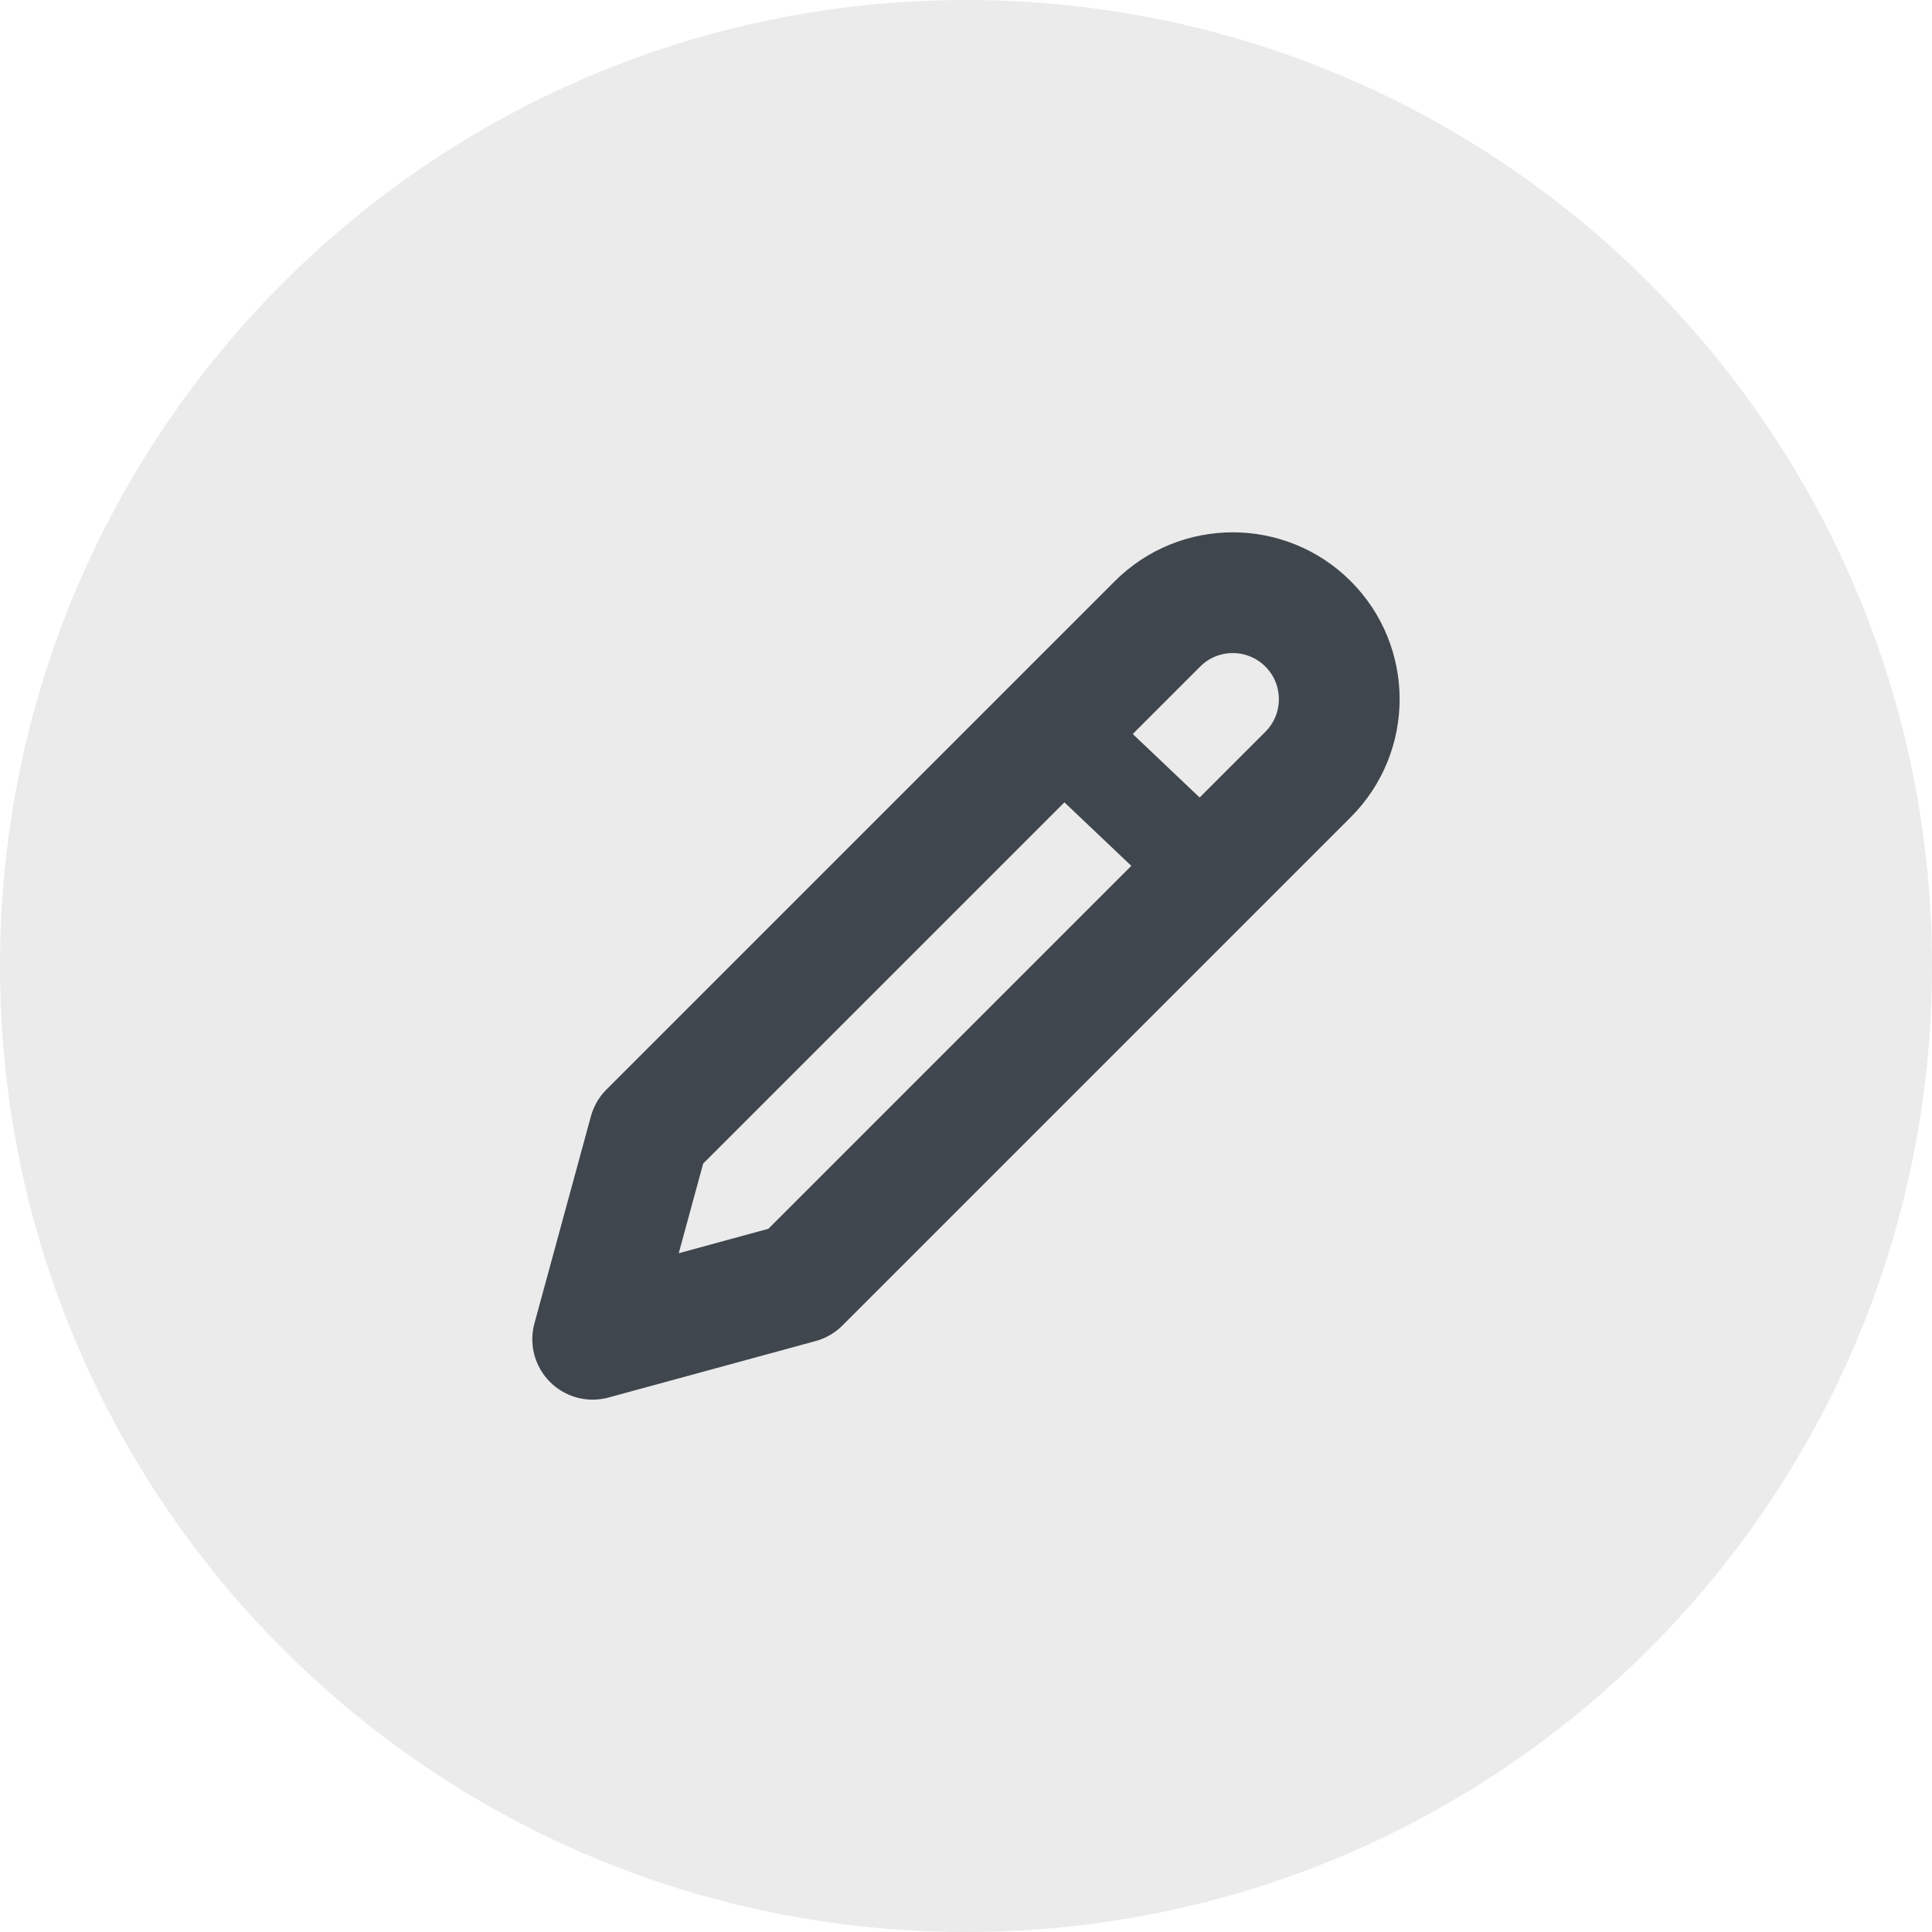
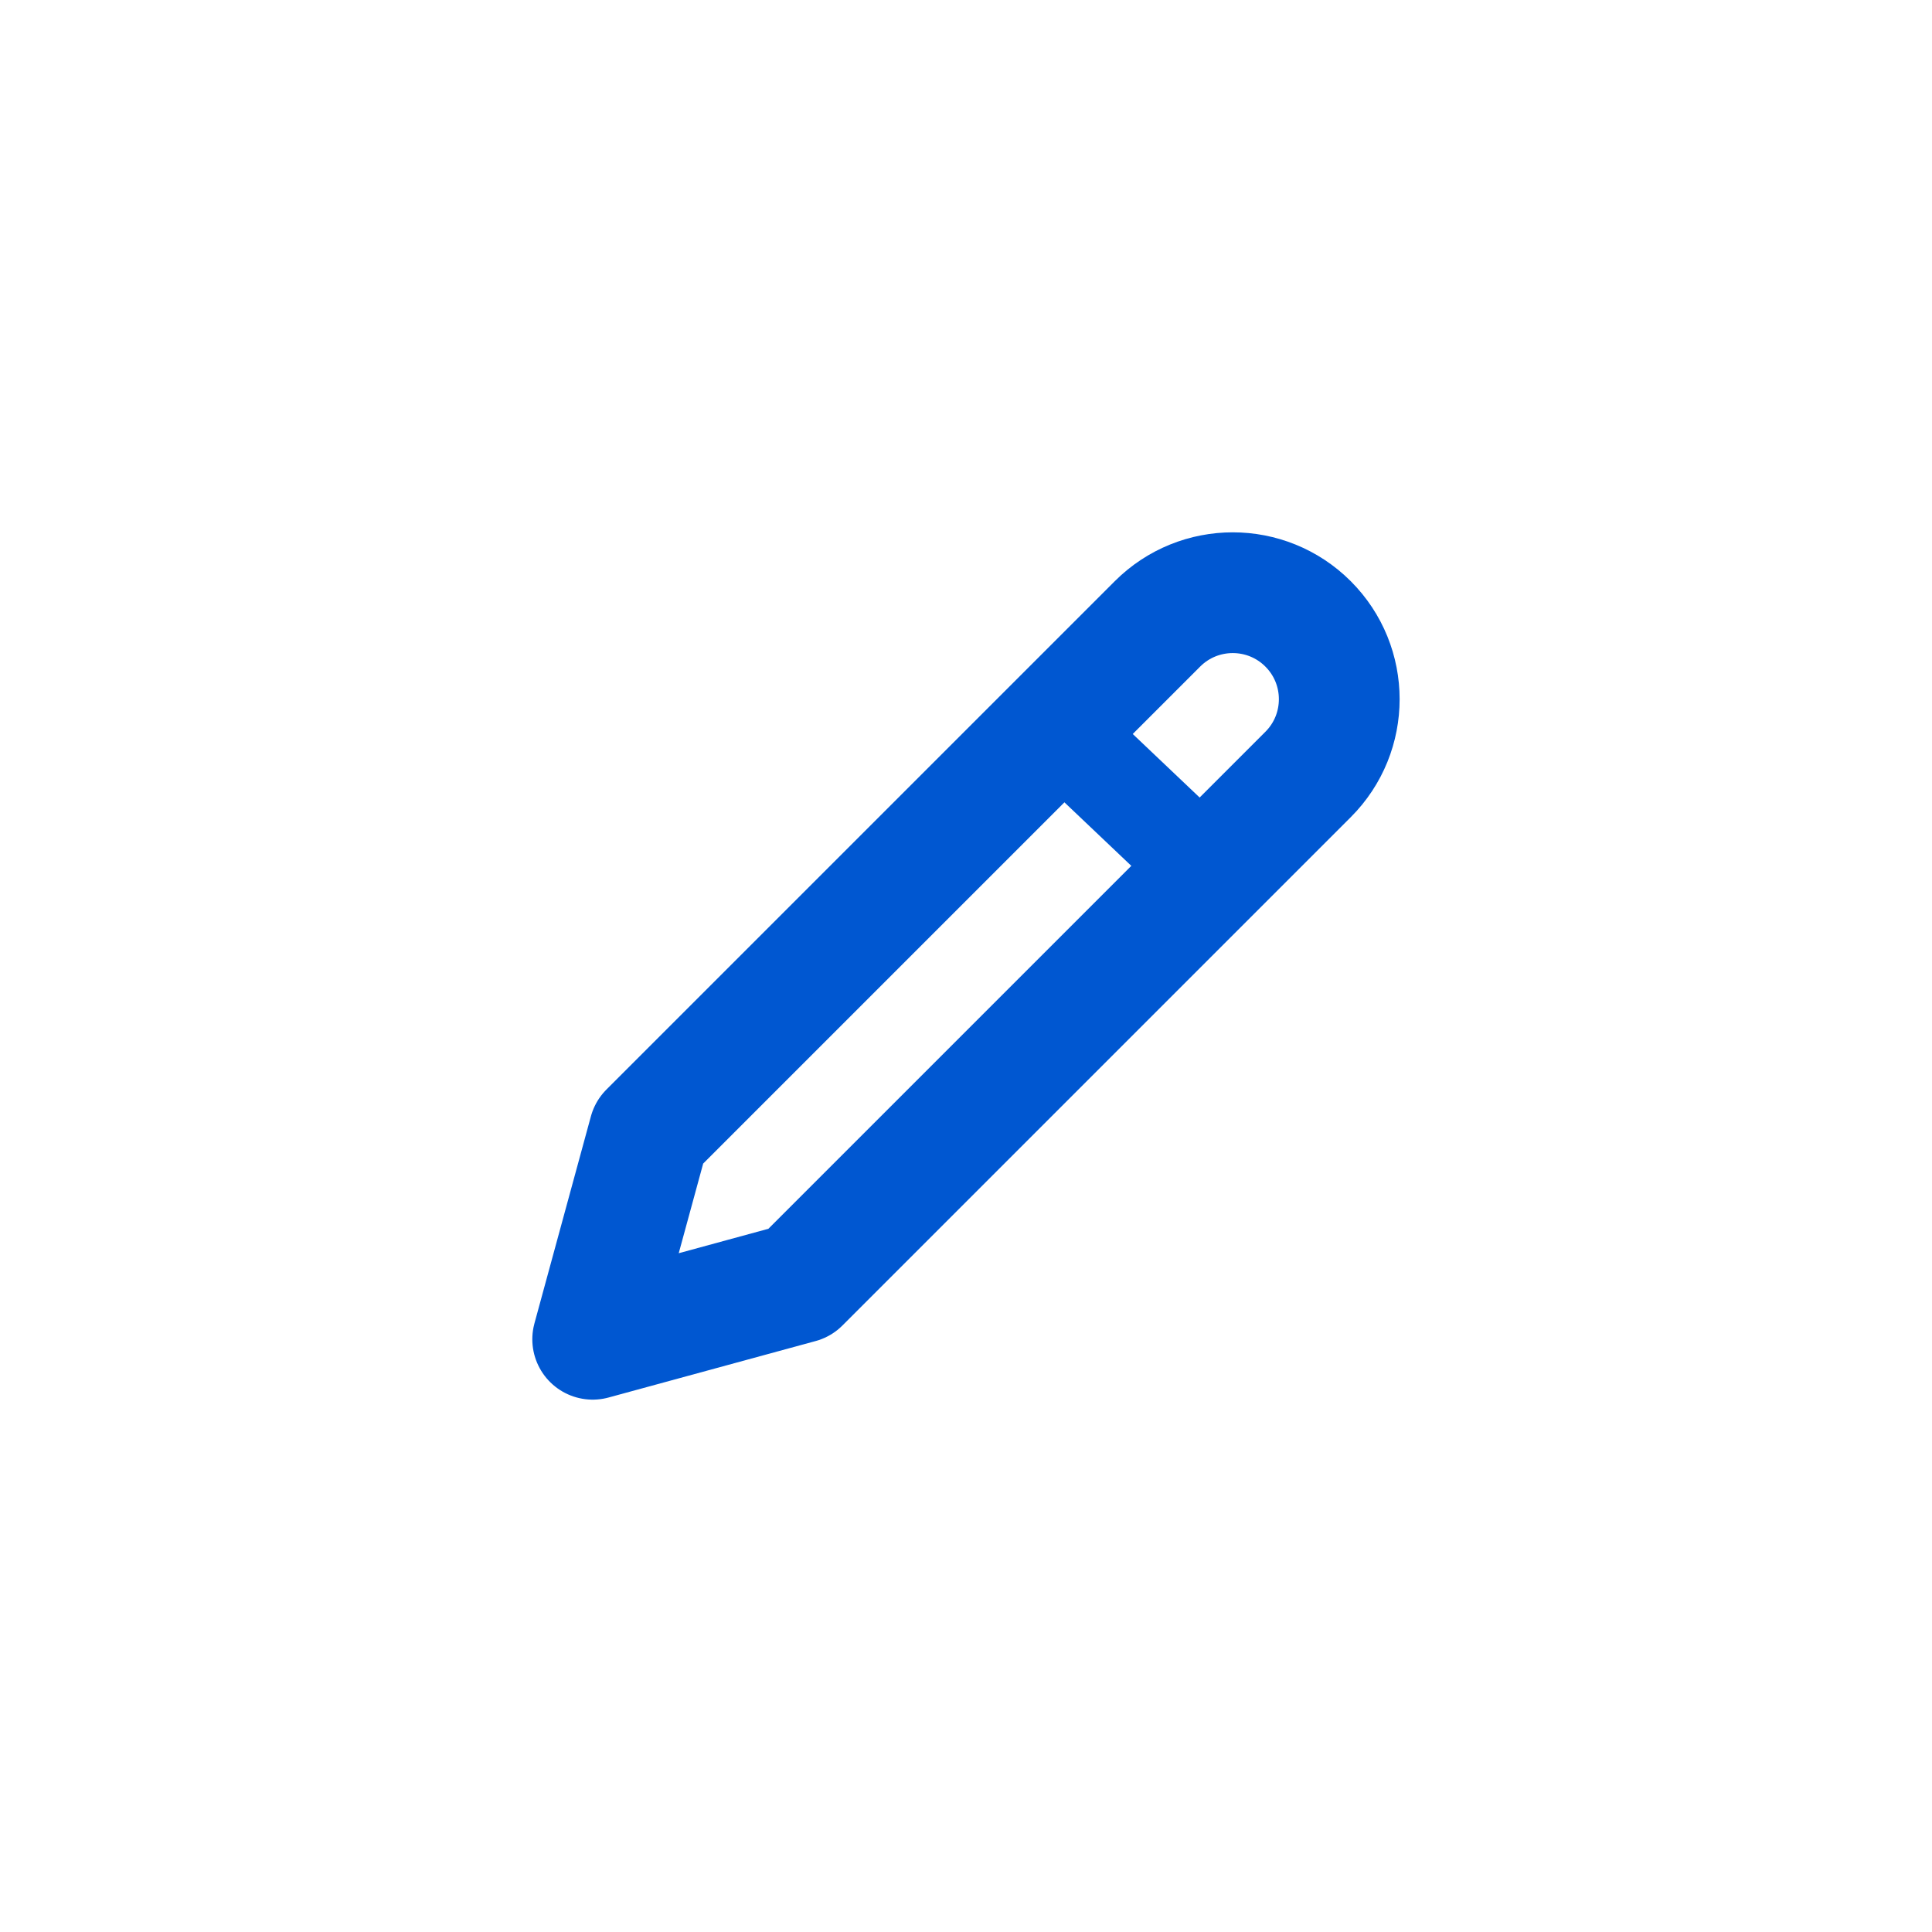
<svg xmlns="http://www.w3.org/2000/svg" width="40" height="40" viewBox="0 0 40 40">
  <g id="button.edit" transform="translate(-352.981 -389.981)">
-     <rect id="Rectangle_7" data-name="Rectangle 7" width="40" height="40" rx="20" transform="translate(352.981 389.981)" fill="#ebebeb" />
+     <rect id="Rectangle_7" data-name="Rectangle 7" width="40" height="40" rx="20" transform="translate(352.981 389.981)" fill="none" />
    <g id="Group_6504" data-name="Group 6504">
-       <path id="edit-2" d="M13.693,2.817a2.2,2.2,0,0,1,3.118,3.118L6.287,16.459,2,17.628l1.169-4.287Z" transform="translate(363.252 400.081)" fill="none" stroke="#3f464d" stroke-linecap="round" stroke-linejoin="round" stroke-width="2.5" />
-       <path id="Path_4828" data-name="Path 4828" d="M377.946,407.993l-3.265-3.1" fill="none" stroke="#3f464d" stroke-width="2" />
+       <path id="edit-2" d="M13.693,2.817a2.2,2.2,0,0,1,3.118,3.118L6.287,16.459,2,17.628l1.169-4.287Z" transform="translate(363.252 400.081)" fill="none" stroke="#0057d1" stroke-linecap="round" stroke-linejoin="round" stroke-width="2.5" />
+       <path id="Path_4828" data-name="Path 4828" d="M377.946,407.993l-3.265-3.1" fill="none" stroke="#0057d1" stroke-width="2" />
    </g>
  </g>
</svg>
